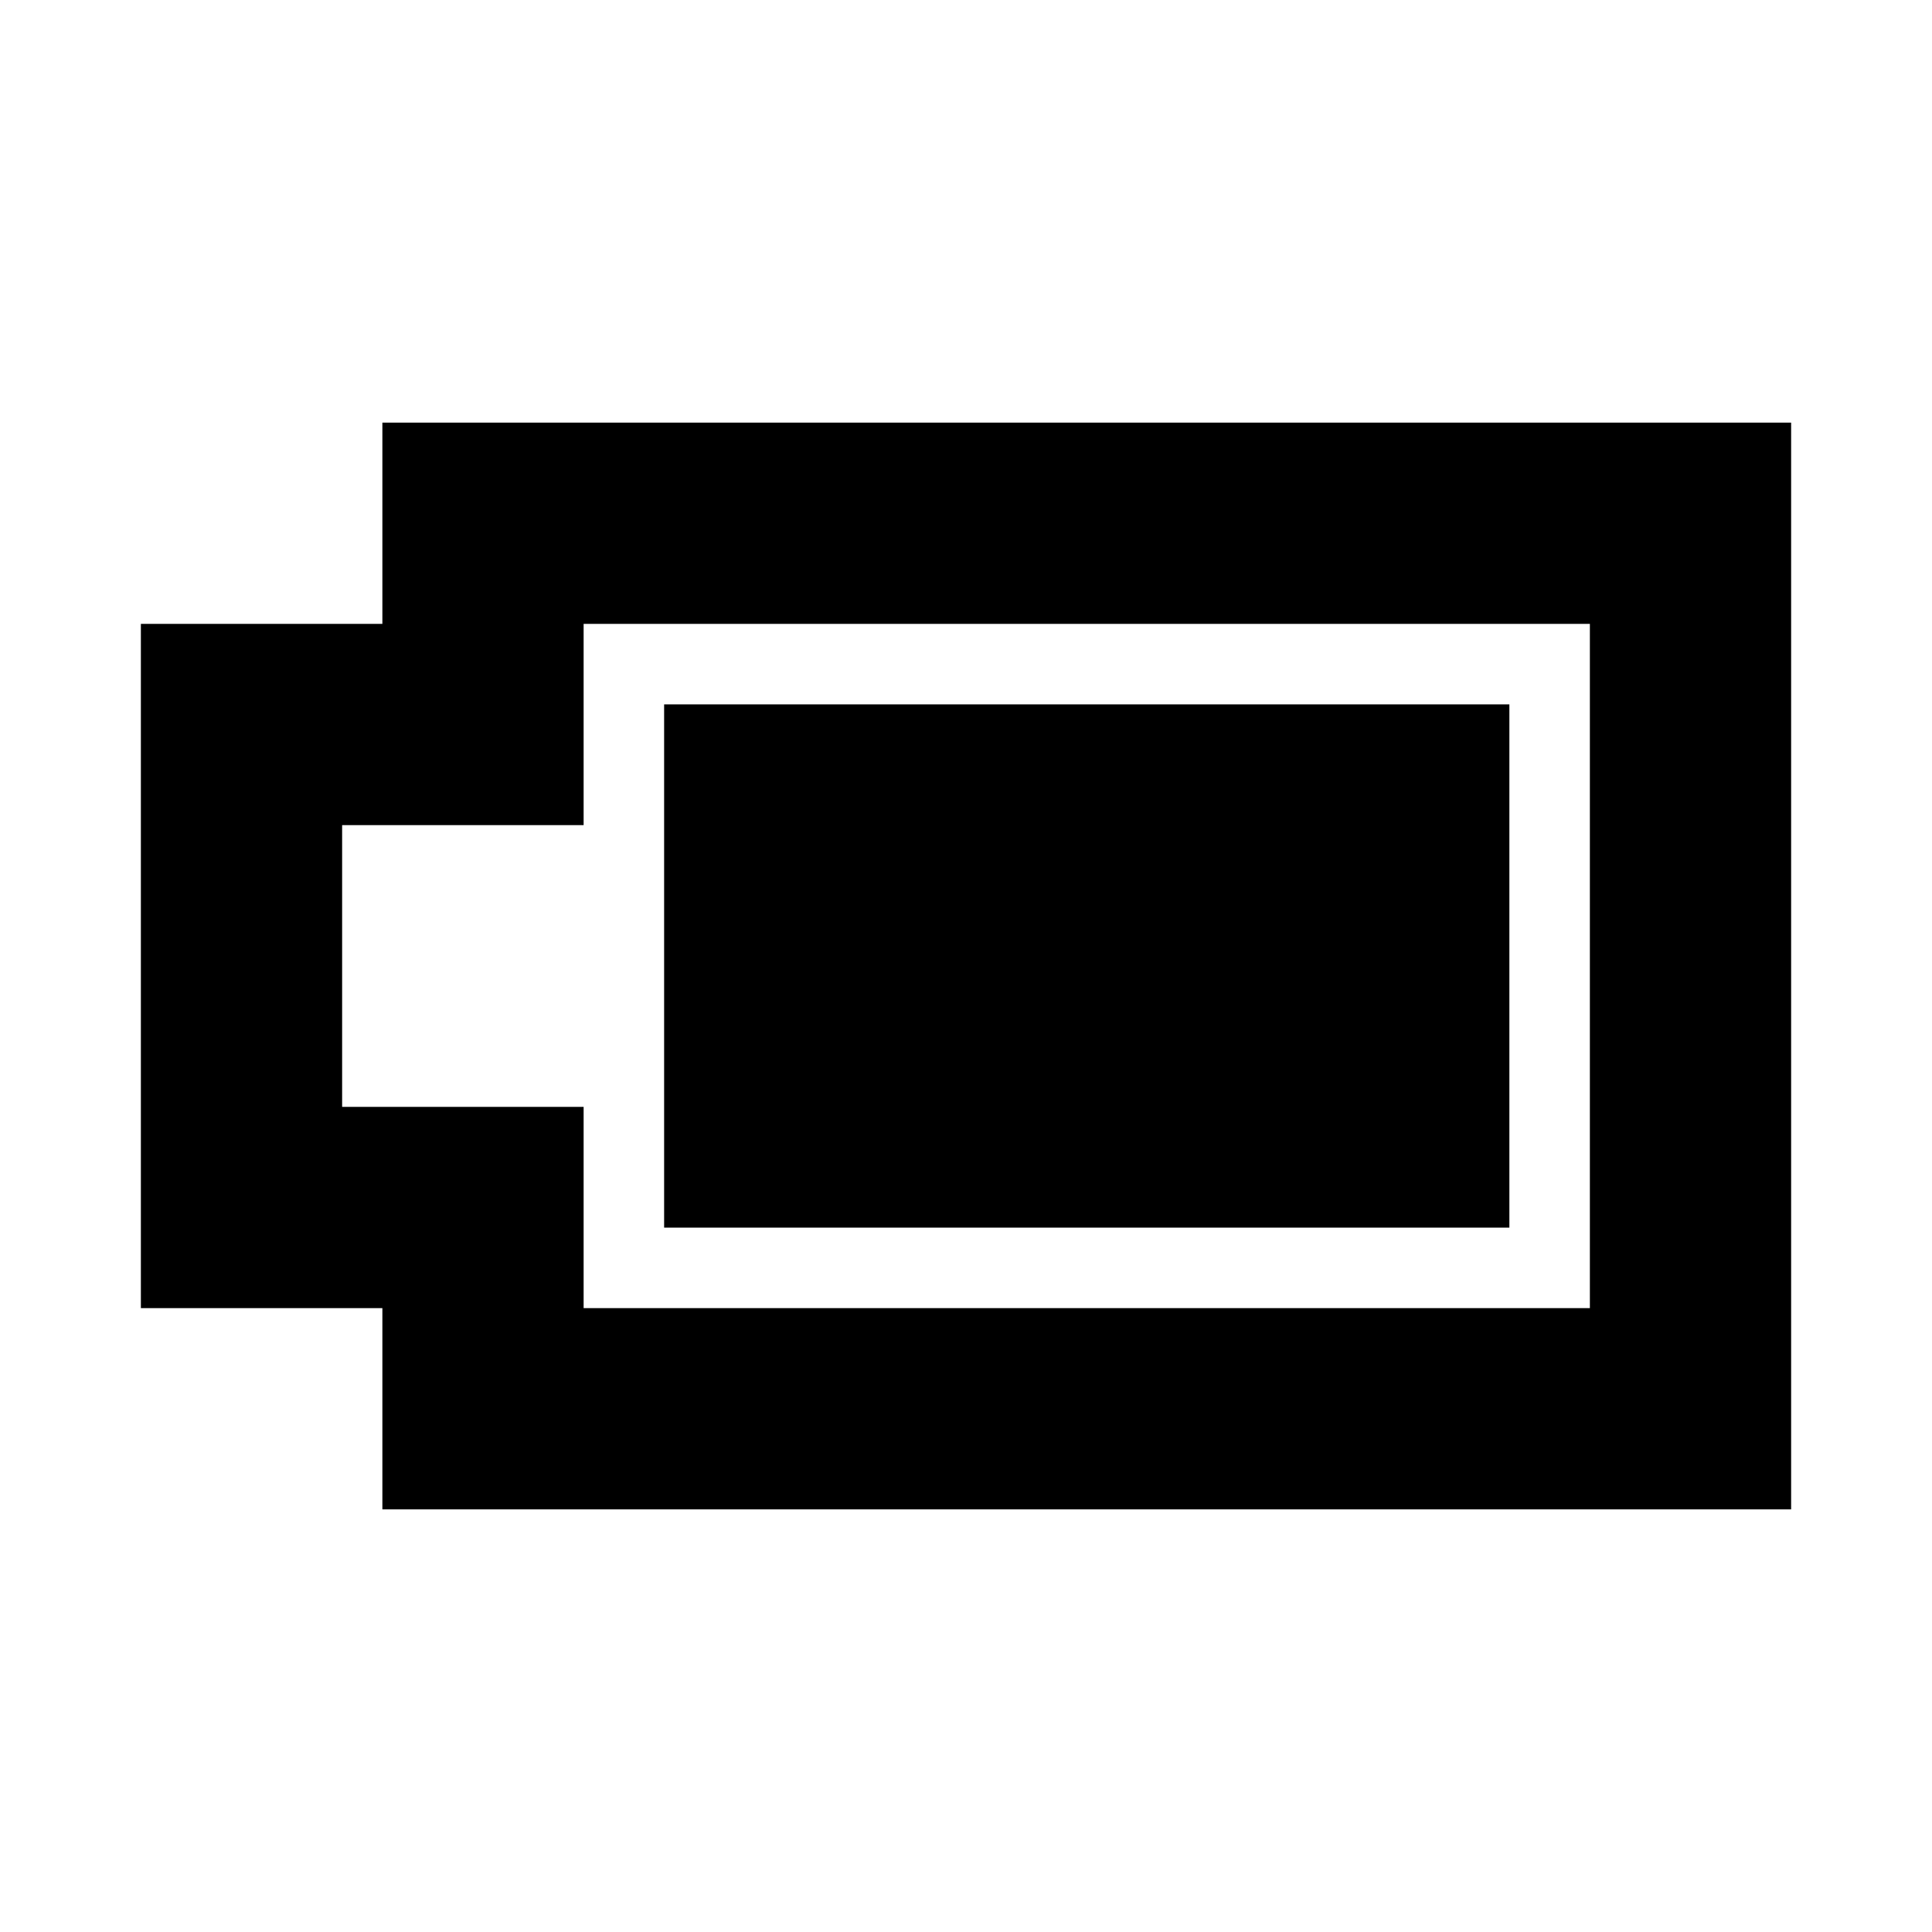
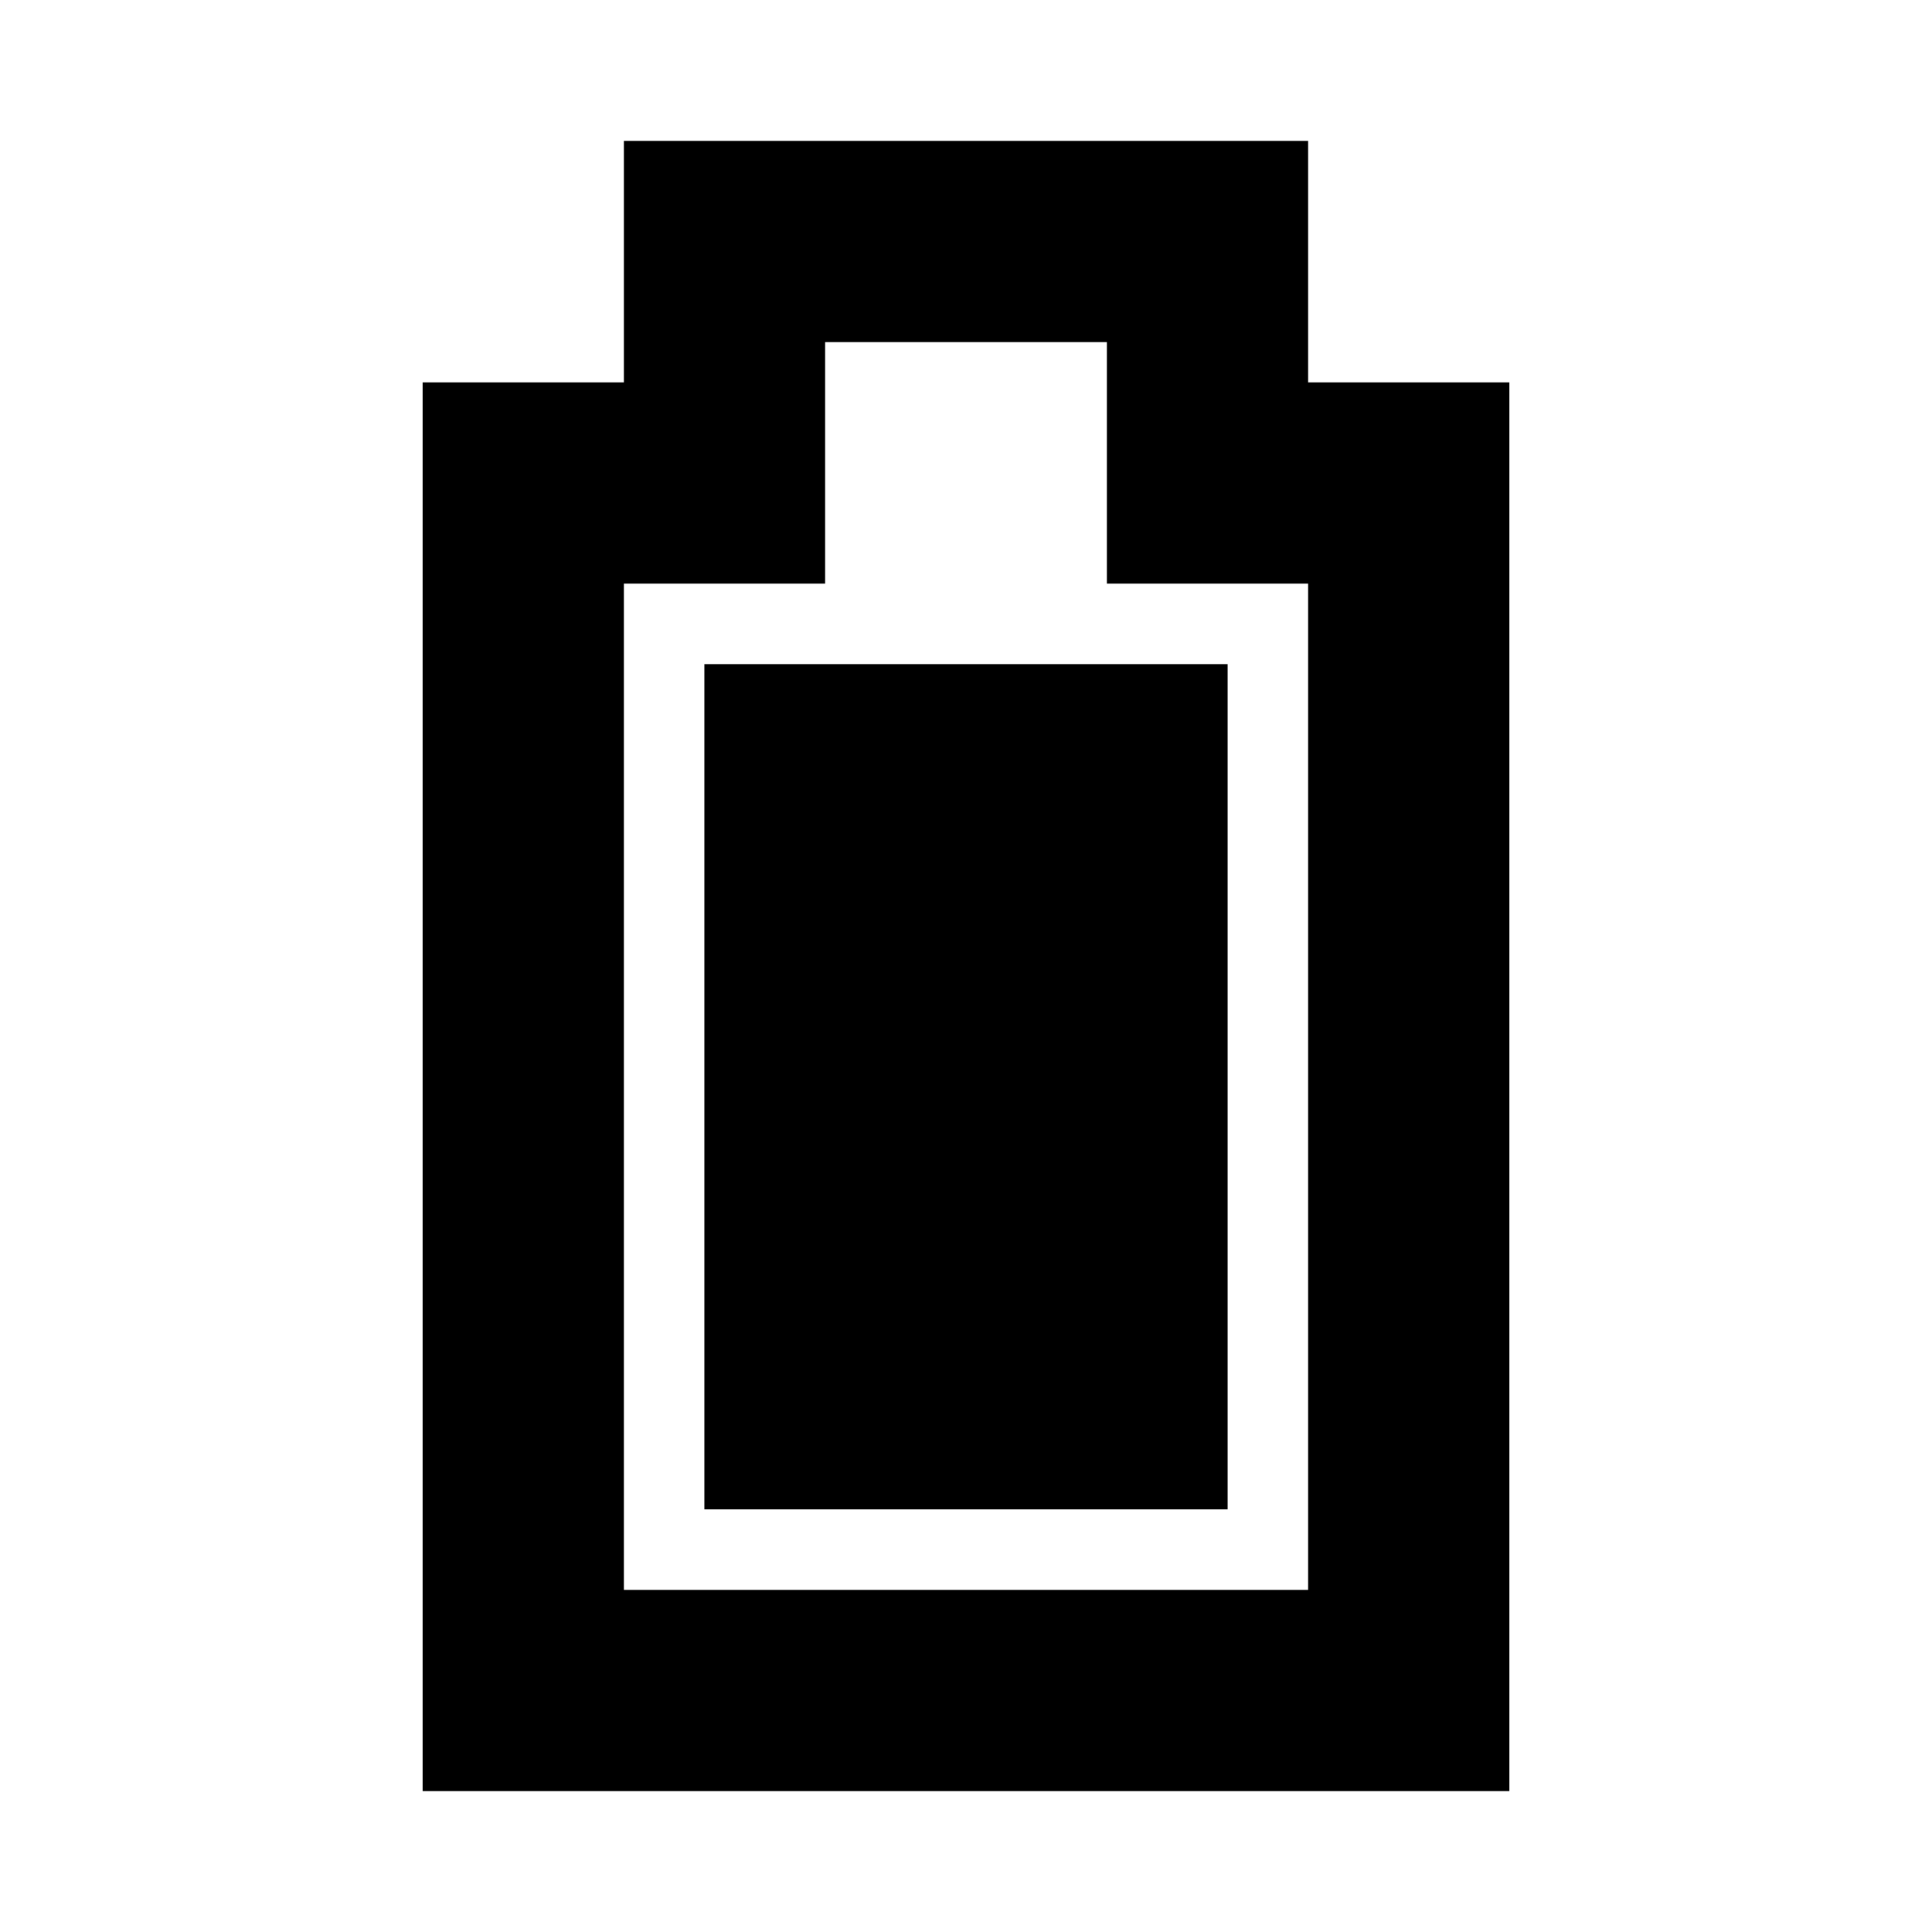
- <svg xmlns="http://www.w3.org/2000/svg" height="48" viewBox="0 0 48 48" width="48">
-   <path d="M0 0h48v48H0z" fill="none" />
+ <svg xmlns="http://www.w3.org/2000/svg" version="1.1" id="Ebene_1" x="0px" y="0px" viewBox="0 0 48 48" style="enable-background:new 0 0 48 48;" xml:space="preserve">
+   <style type="text/css">
+ 	.st0{fill:none;}
+ </style>
+   <path class="st0" d="M0,0h48v48H0V0z" />
  <g id="Shopicon">
-     <path d="M9.5,15.5h-6v17h6v5h35v-27h-35V15.5z M14.5,15.5h25v17h-25v-5h-6v-7h6V15.5z" />
-     <rect x="16.5" y="17.5" width="21" height="13" />
+     <path d="M32.5,9.5v-6h-17v6h-5v35h27v-35H32.5z M32.5,14.5v25h-17v-25h5v-6h7v6H32.5z" />
+     <rect x="17.5" y="16.5" width="13" height="21" />
  </g>
</svg>
